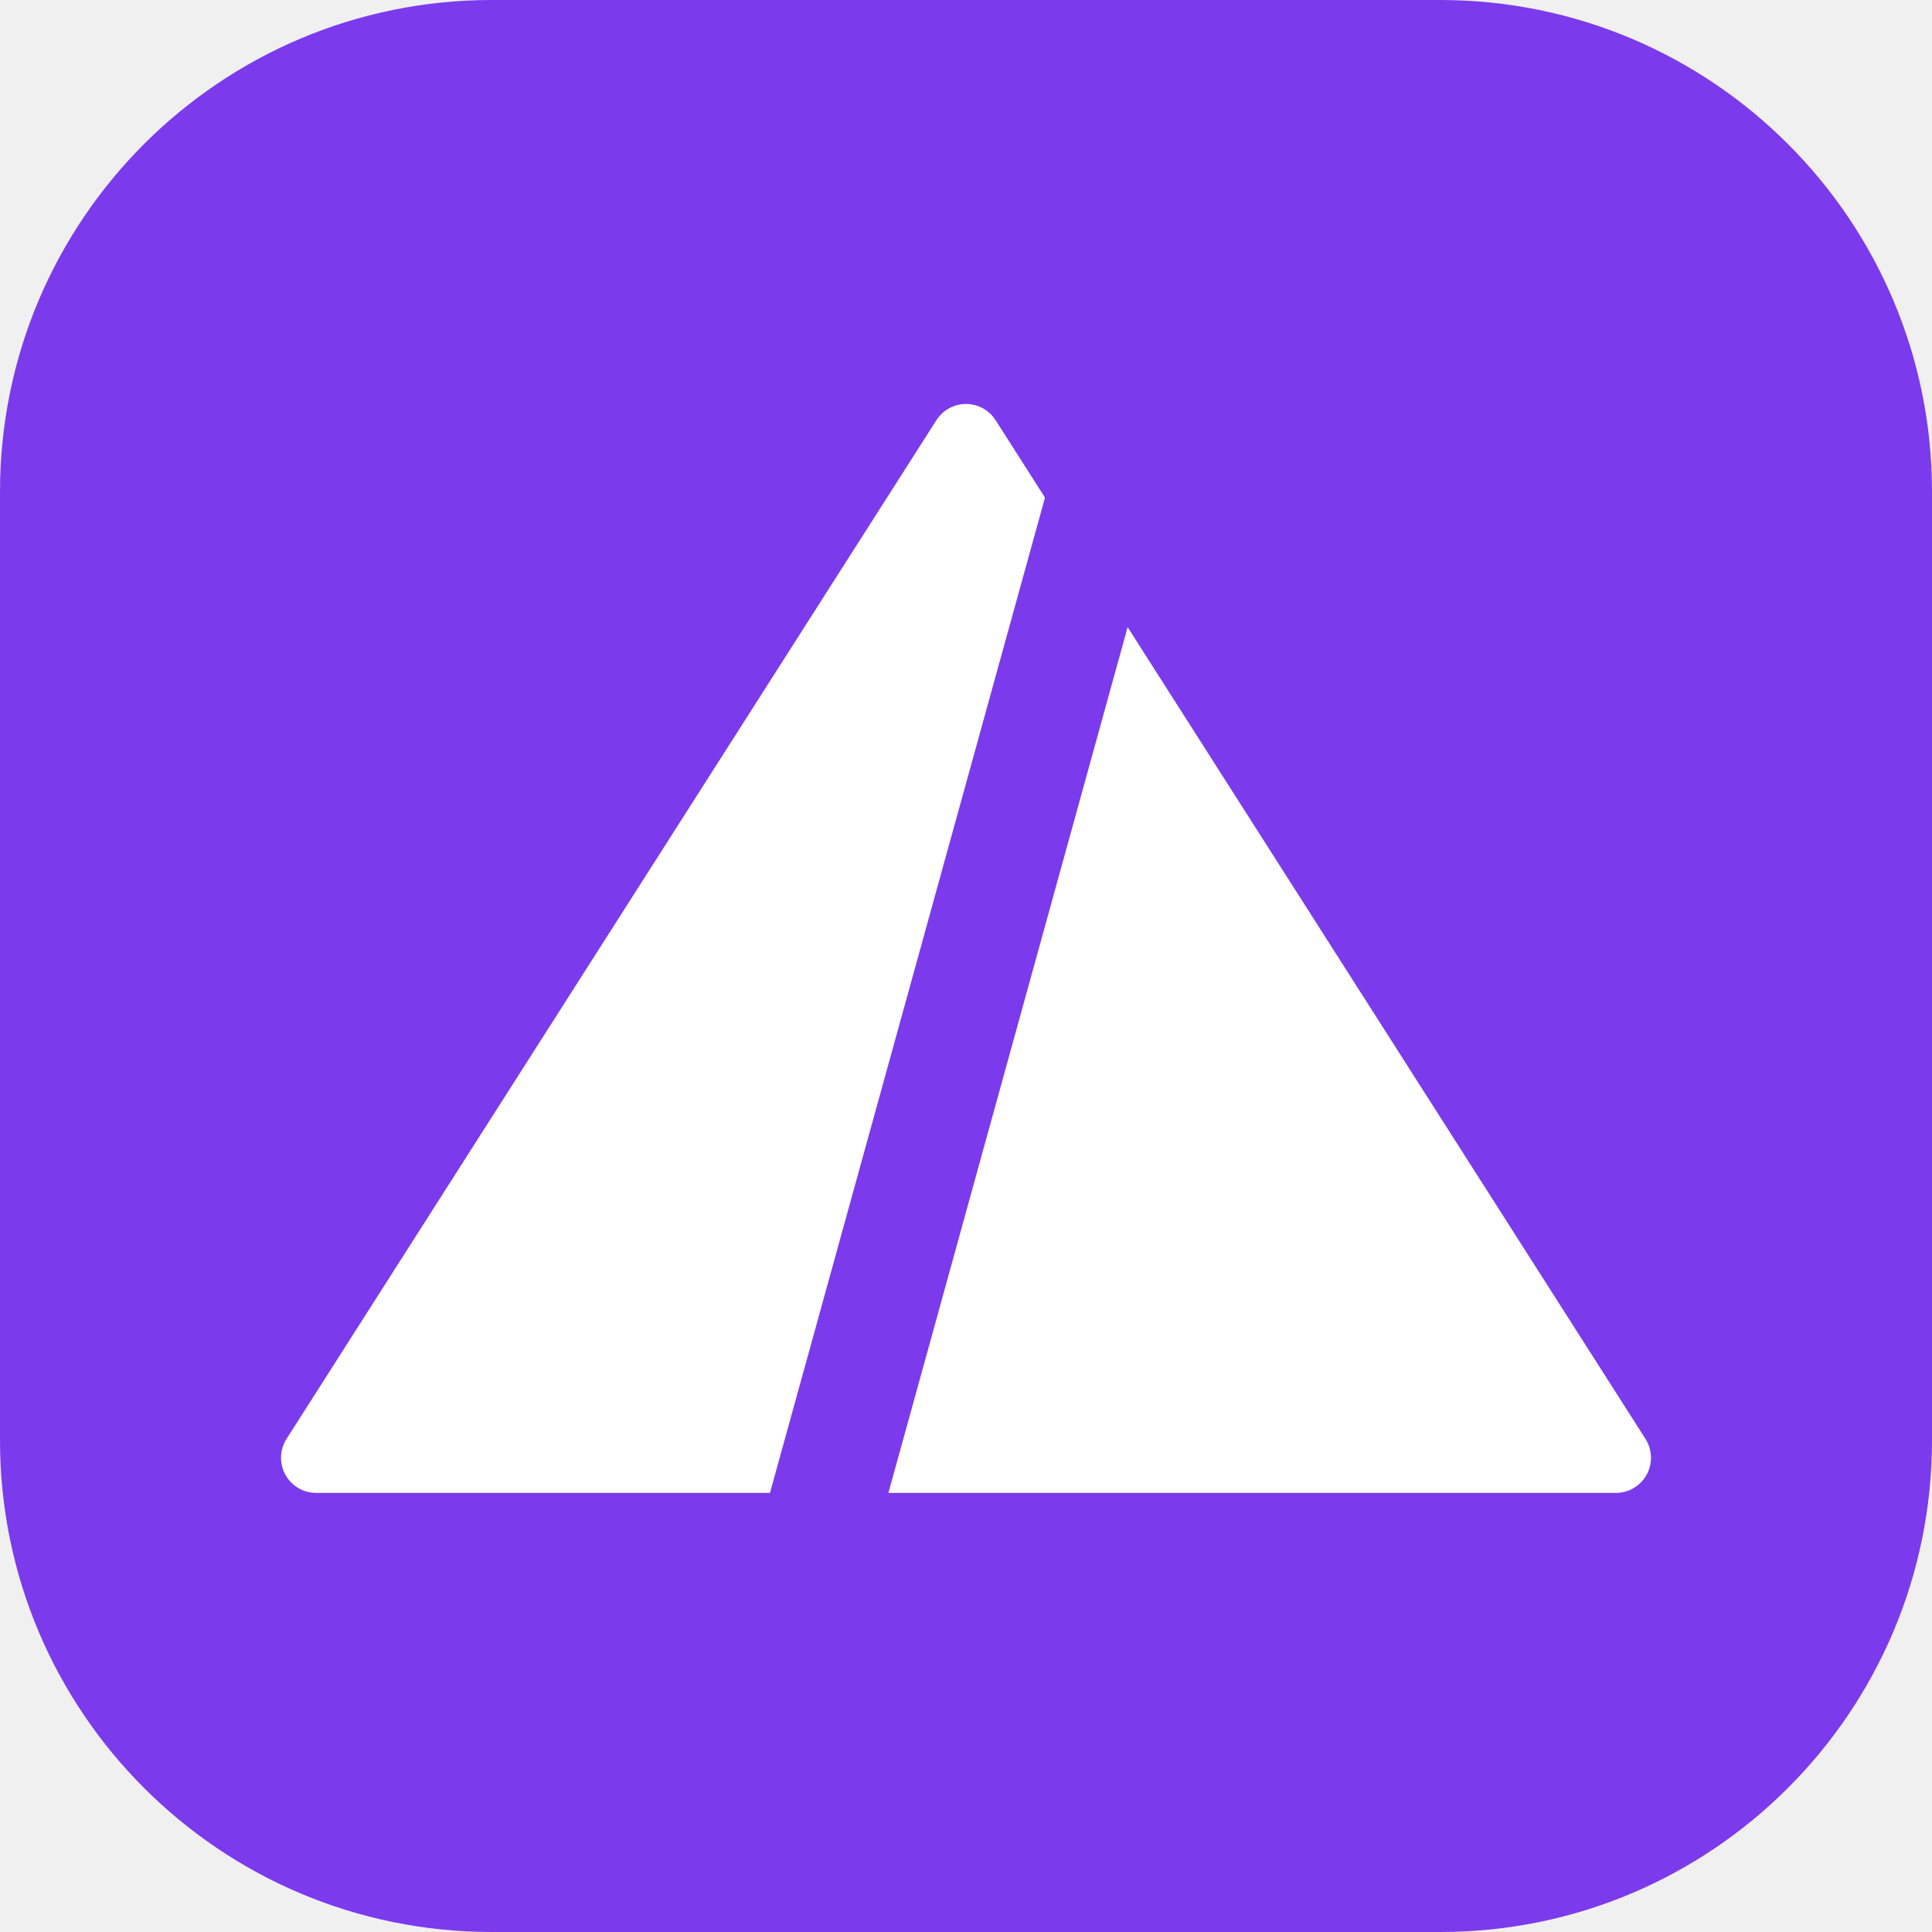
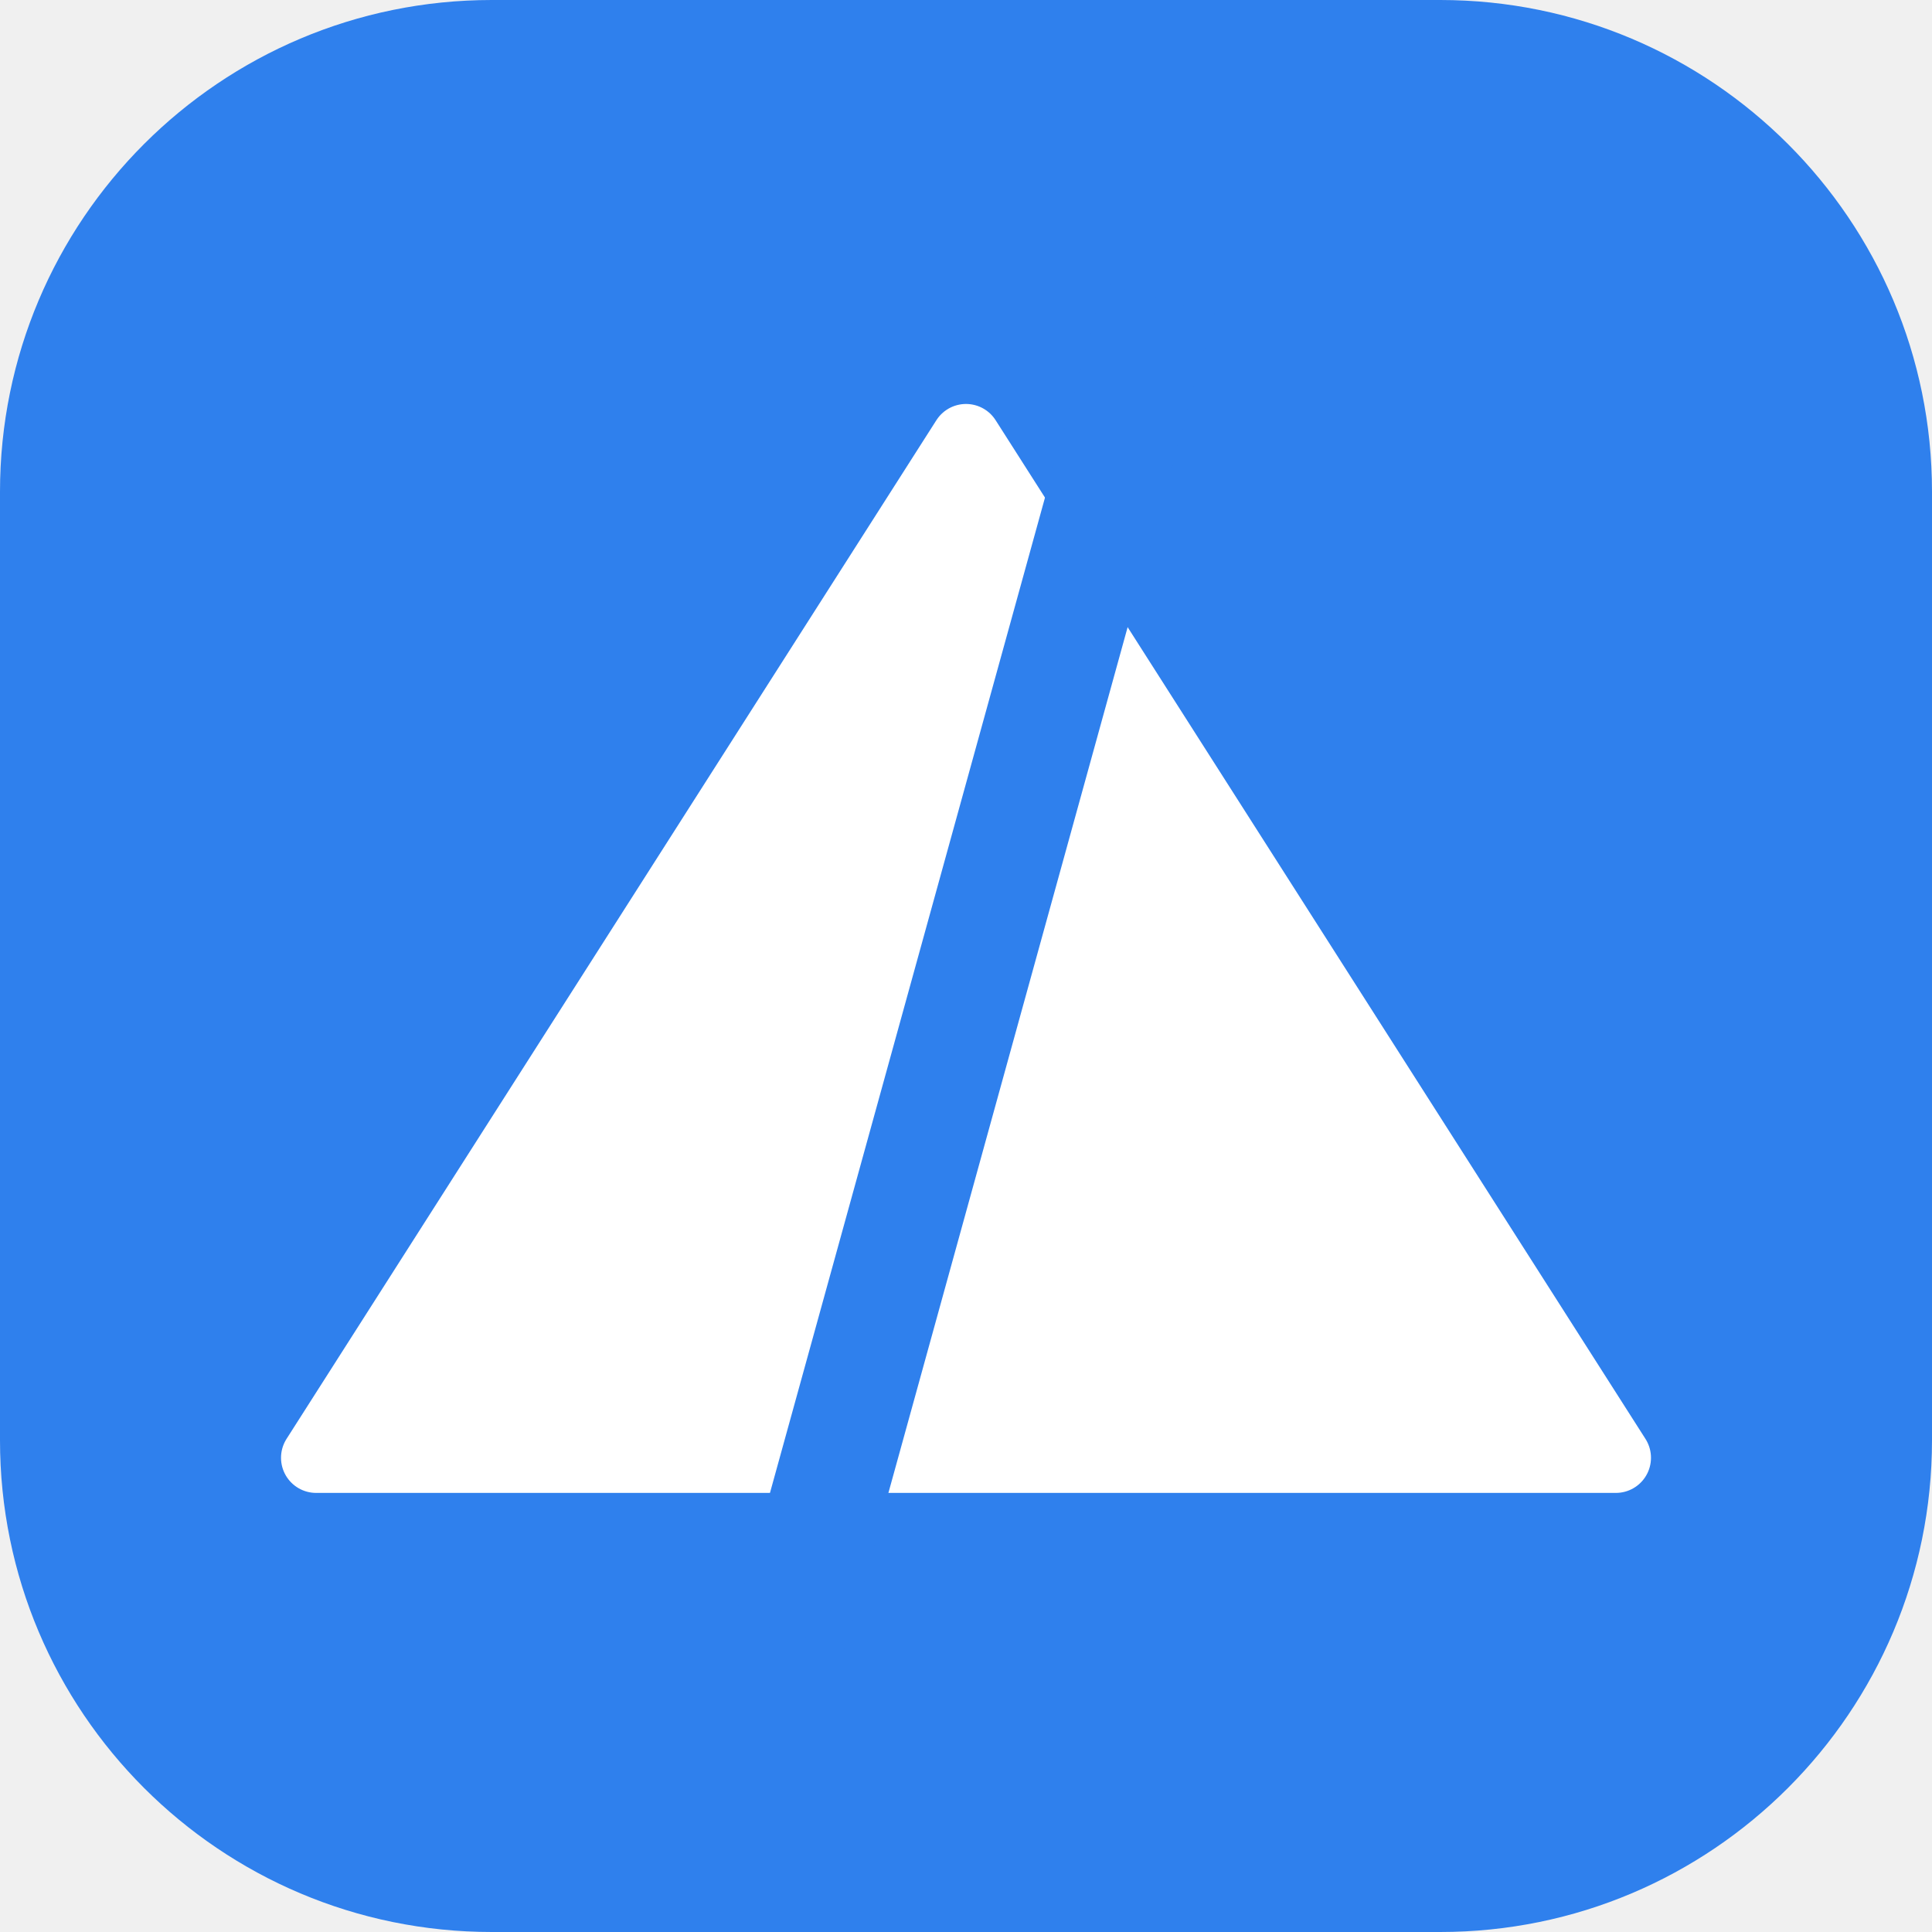
<svg xmlns="http://www.w3.org/2000/svg" width="220" height="220" viewBox="0 0 220 220" fill="none">
-   <rect width="220" height="220" rx="56" fill="#7C3AED" />
+   <rect width="220" height="220" rx="56" fill="#2F80ED" />
  <path d="M36 166 L110 50 L184 166 Z" fill="#FFFFFF" stroke="#FFFFFF" stroke-width="8" stroke-linejoin="round" />
-   <path d="M132 34 L90 186" stroke="#7C3AED" stroke-width="13" />
+   <path d="M132 34 L90 186" stroke="#2F80ED" stroke-width="13" />
</svg>
